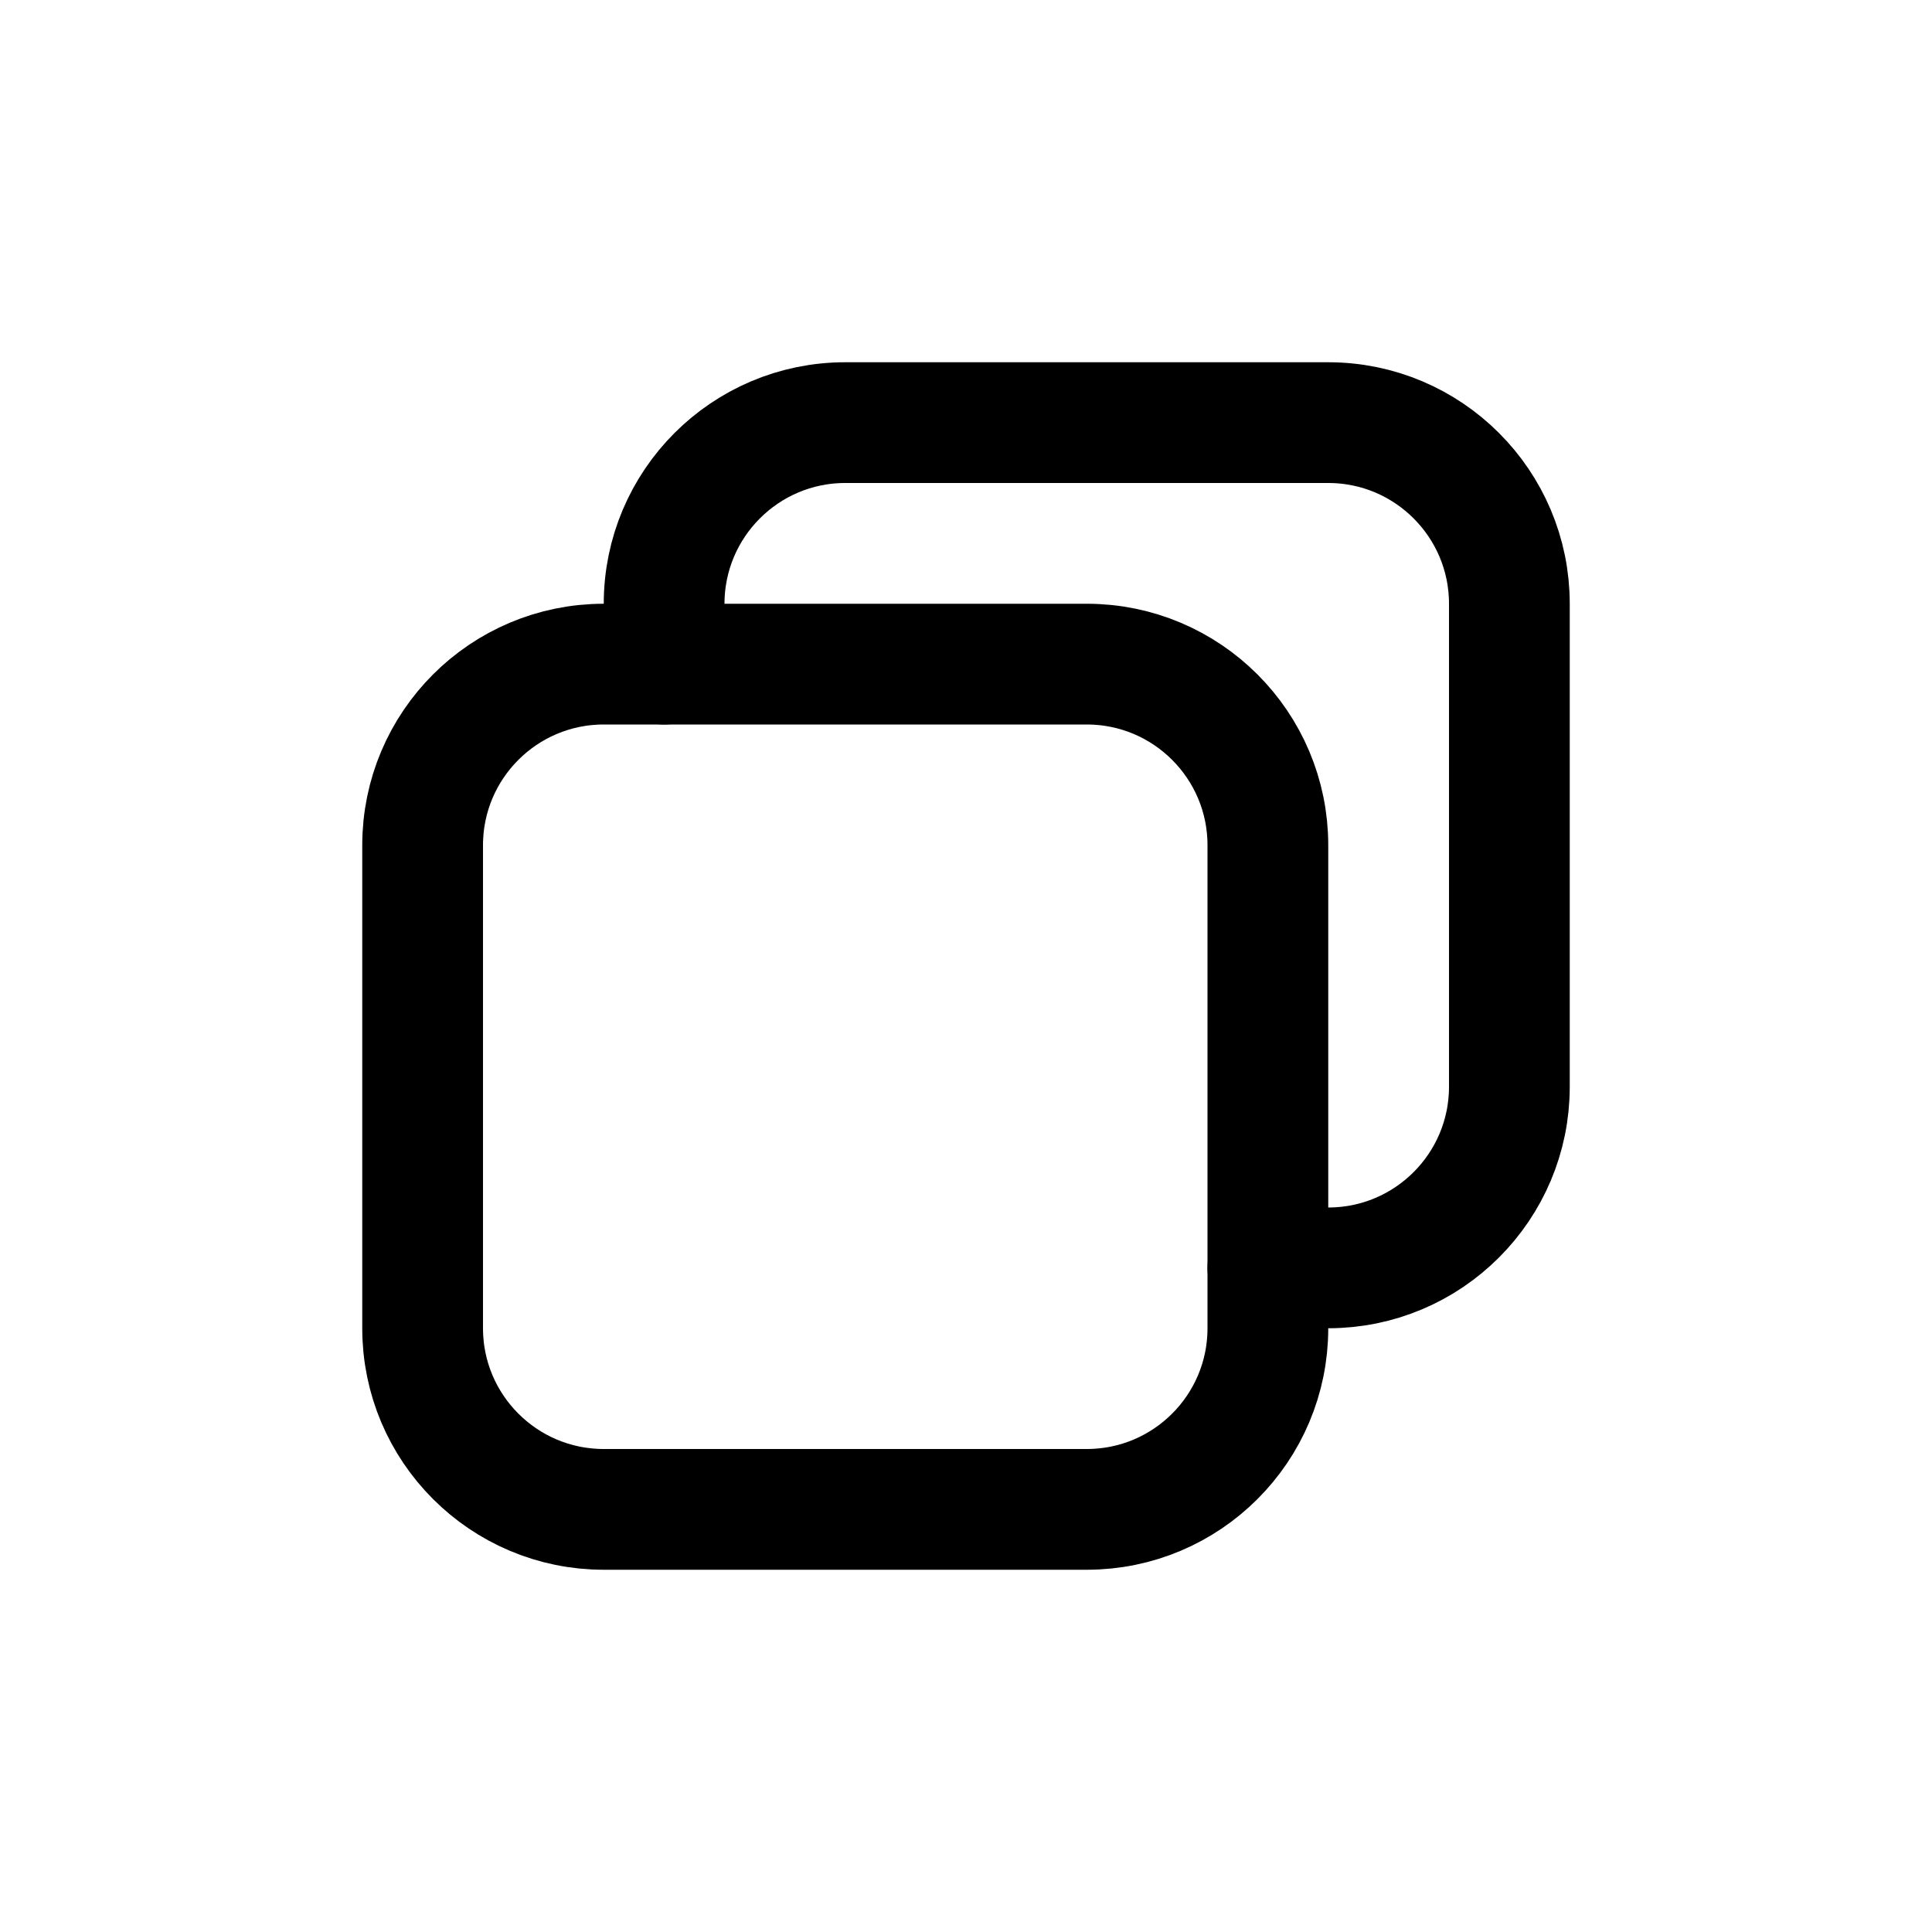
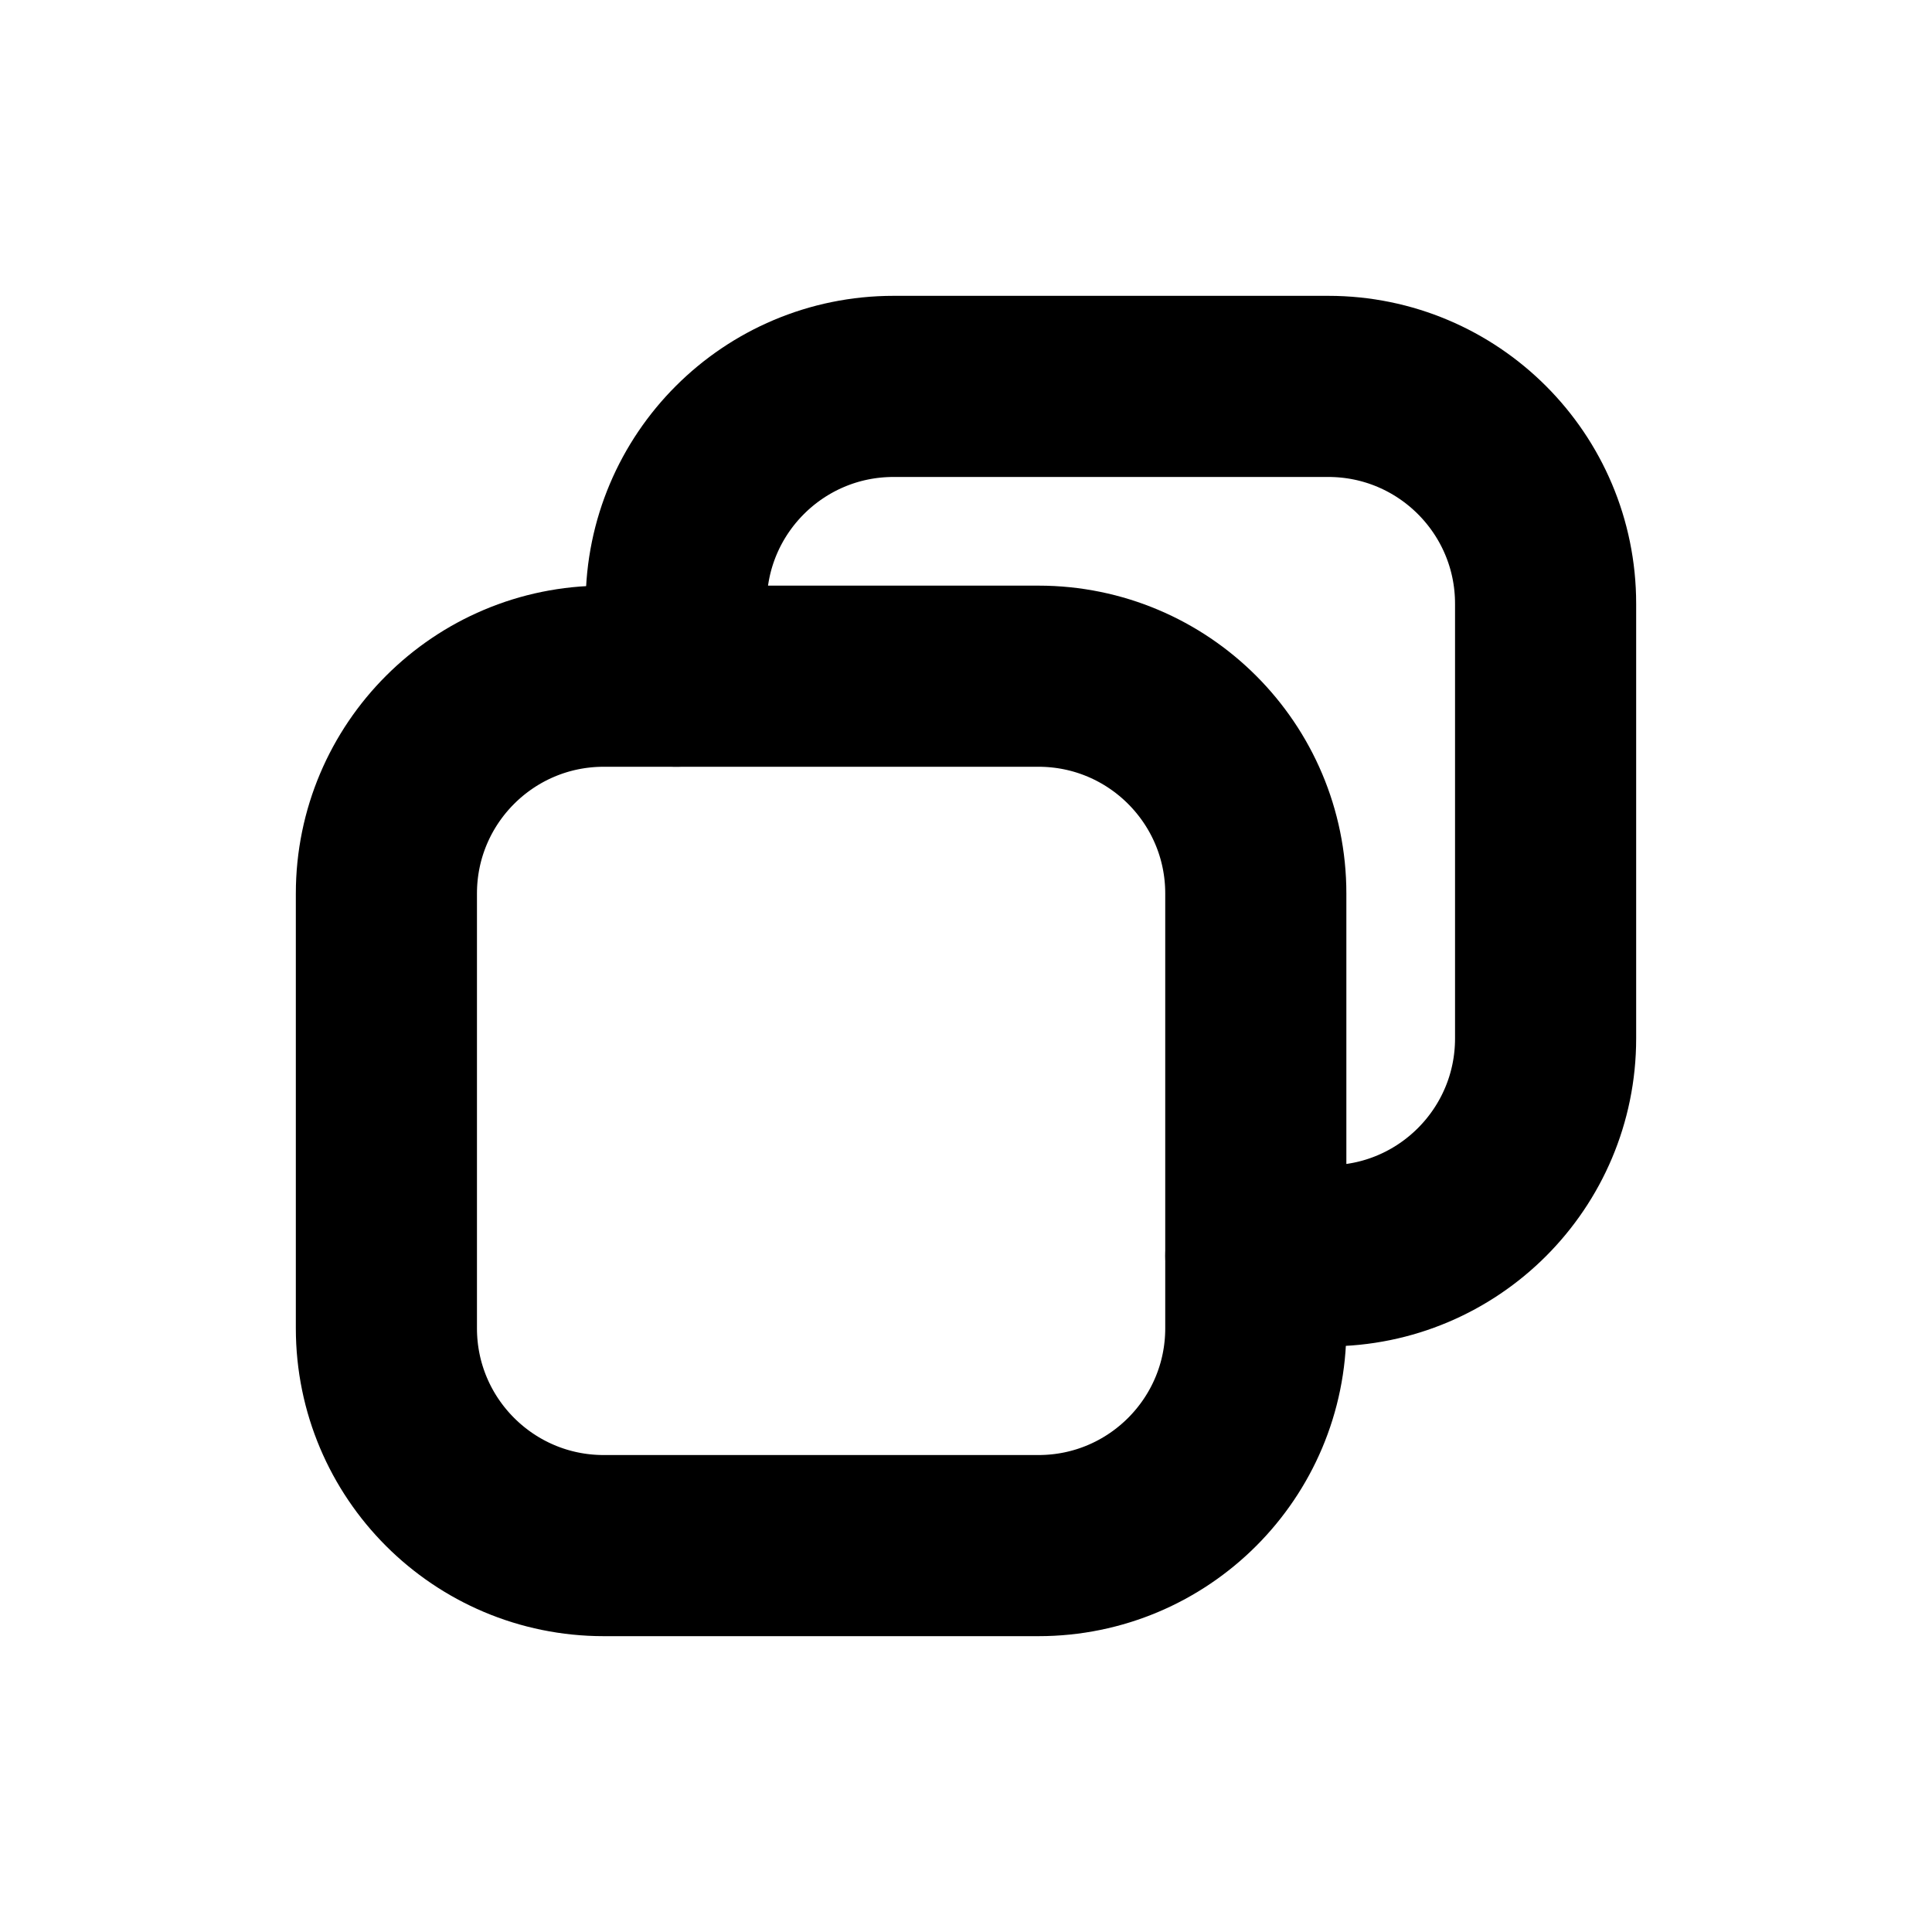
- <svg xmlns="http://www.w3.org/2000/svg" width="16" height="16" viewBox="0 0 16 16" fill="none">
-   <rect x="3.5" y="5.5" width="7" height="7" rx="1.5" stroke="currentColor" stroke-linejoin="round" />
-   <path d="M5.5 5.5V5C5.5 4.172 6.172 3.5 7 3.5H11C11.828 3.5 12.5 4.172 12.5 5V9C12.5 9.828 11.828 10.5 11 10.5H10.5" stroke="currentColor" stroke-linecap="round" stroke-linejoin="round" />
+ <svg xmlns="http://www.w3.org/2000/svg" width="16" height="16" viewBox="0 0 16 16" fill="none" stroke="currentColor" stroke-width="1.5" stroke-linecap="round" stroke-linejoin="round">
+   <rect x="3.2" y="5.6" width="7.2" height="7.2" rx="1.8" />
+   <path d="M5.6 5.6V5A1.8 1.8 0 0 1 7.4 3.2H11A1.8 1.8 0 0 1 12.8 5v3.6A1.8 1.8 0 0 1 11 10.4h-.6" />
</svg>
